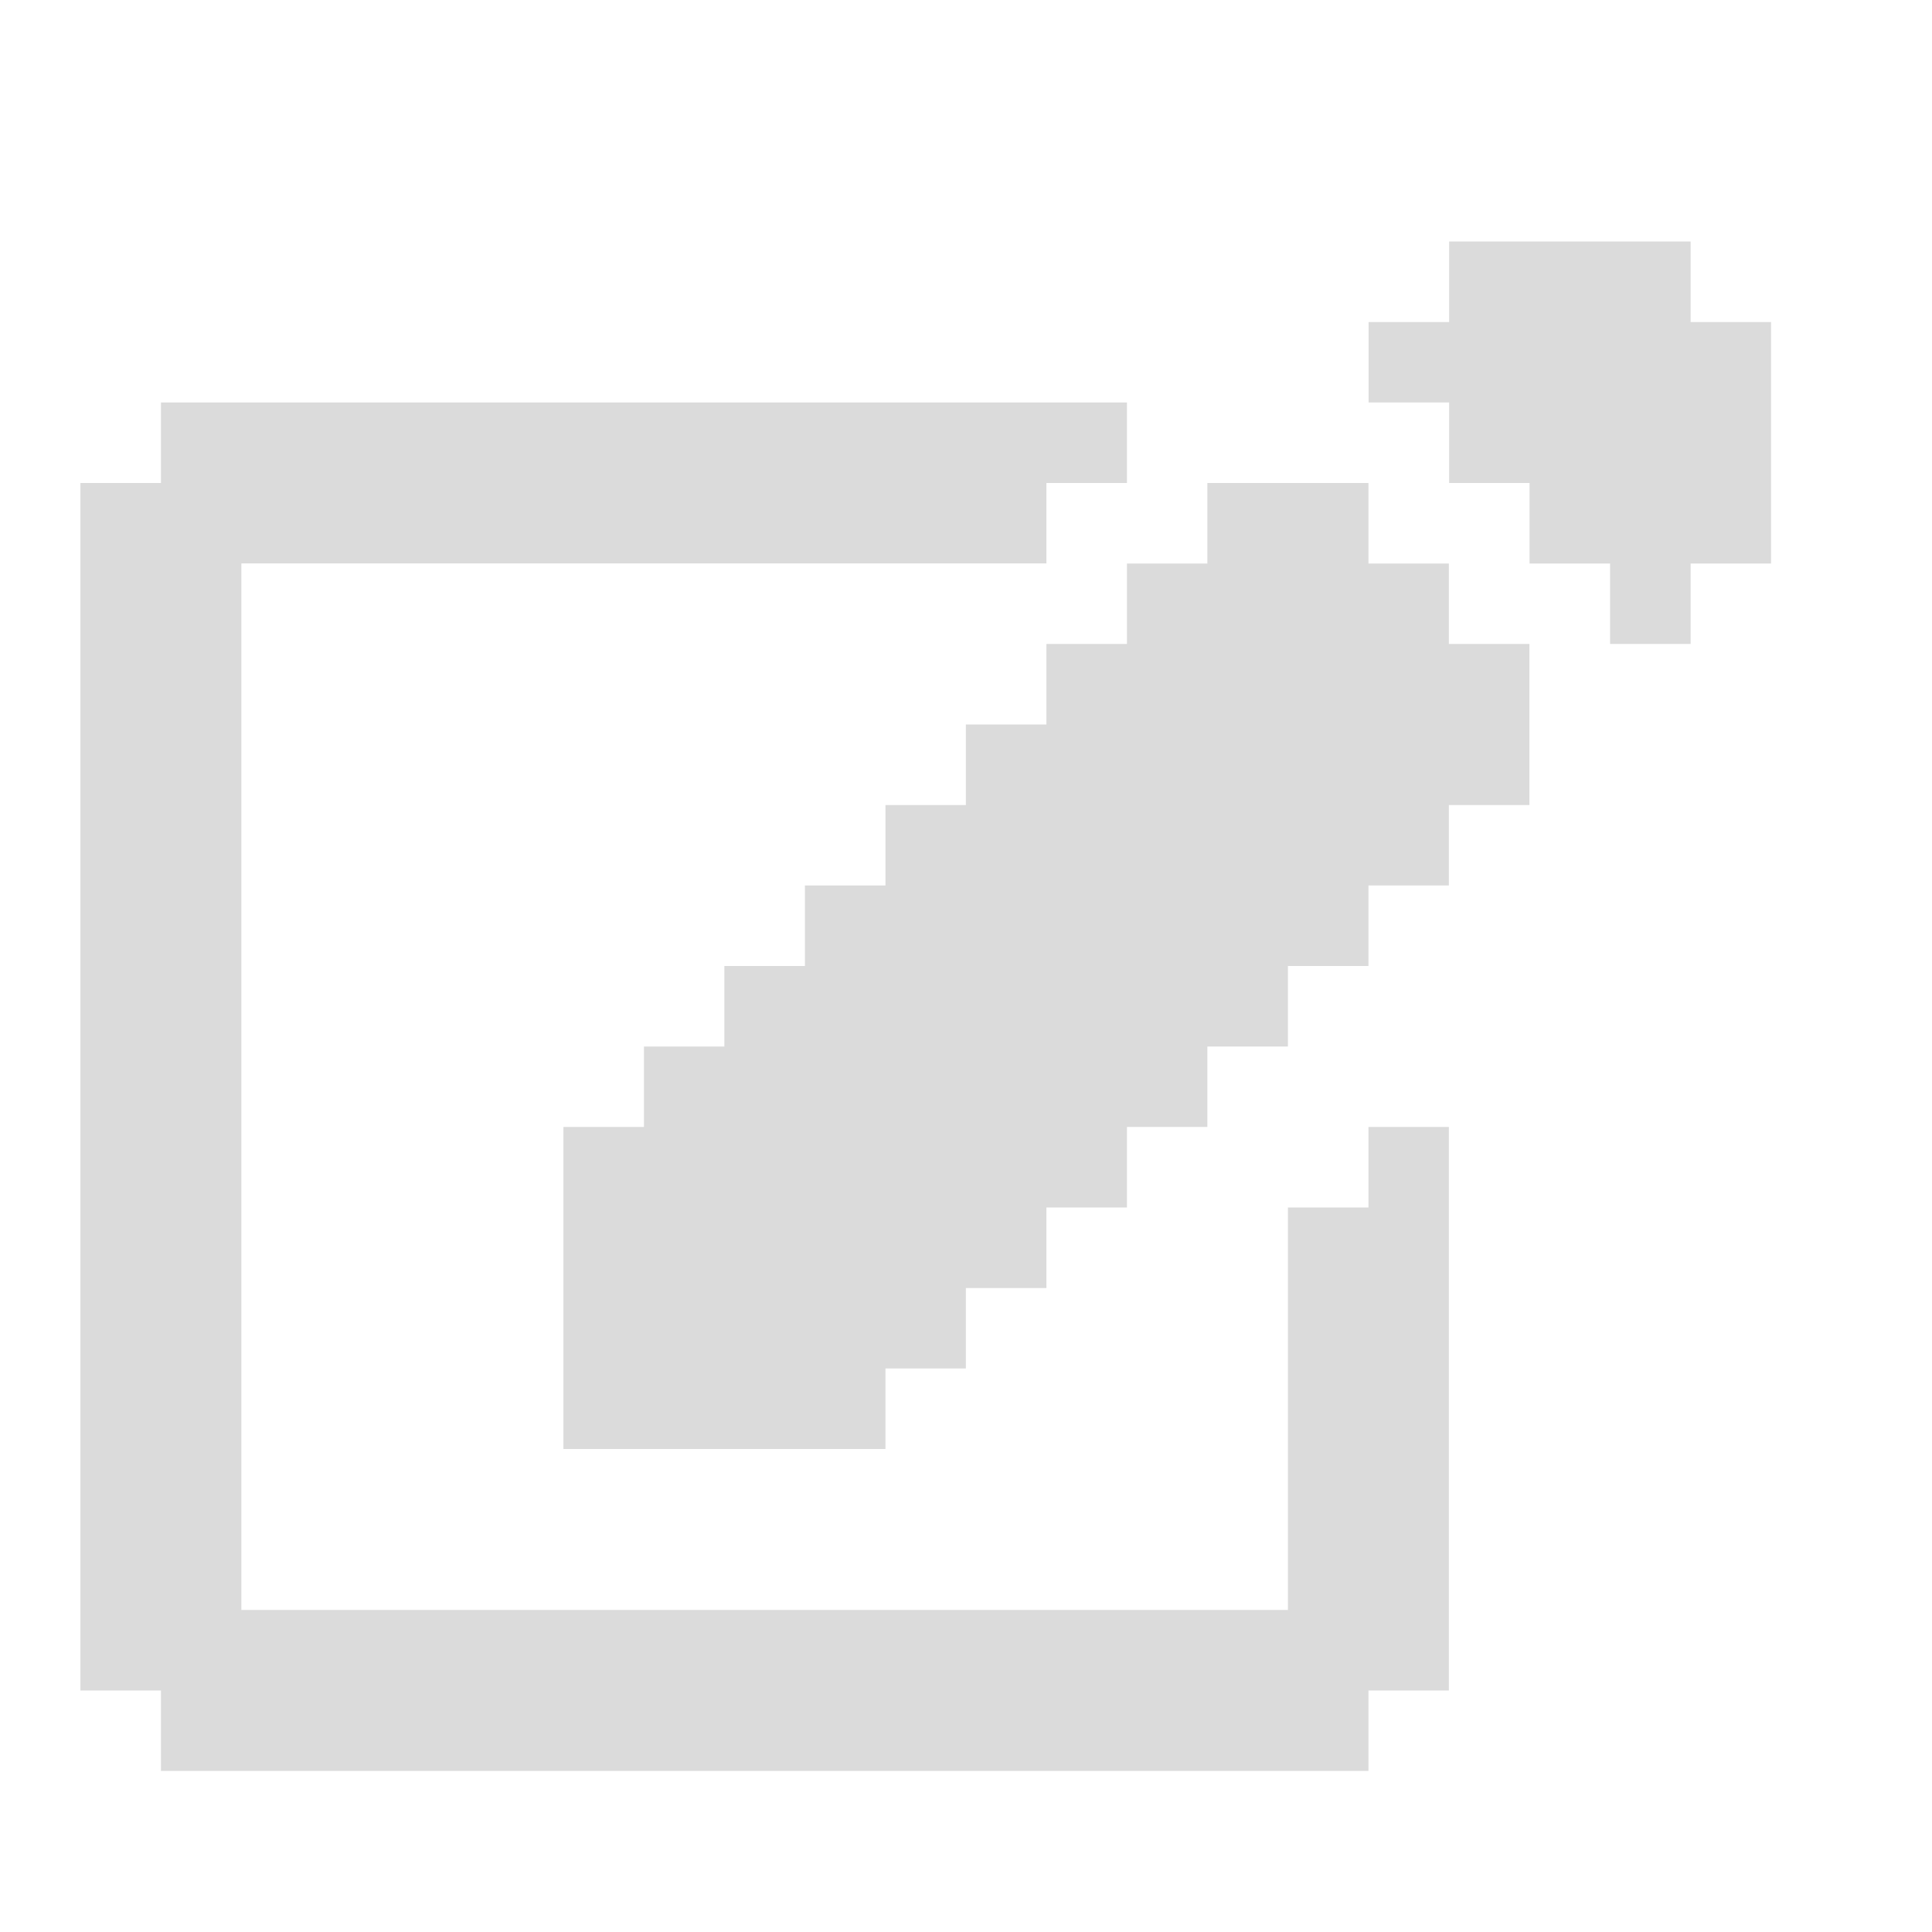
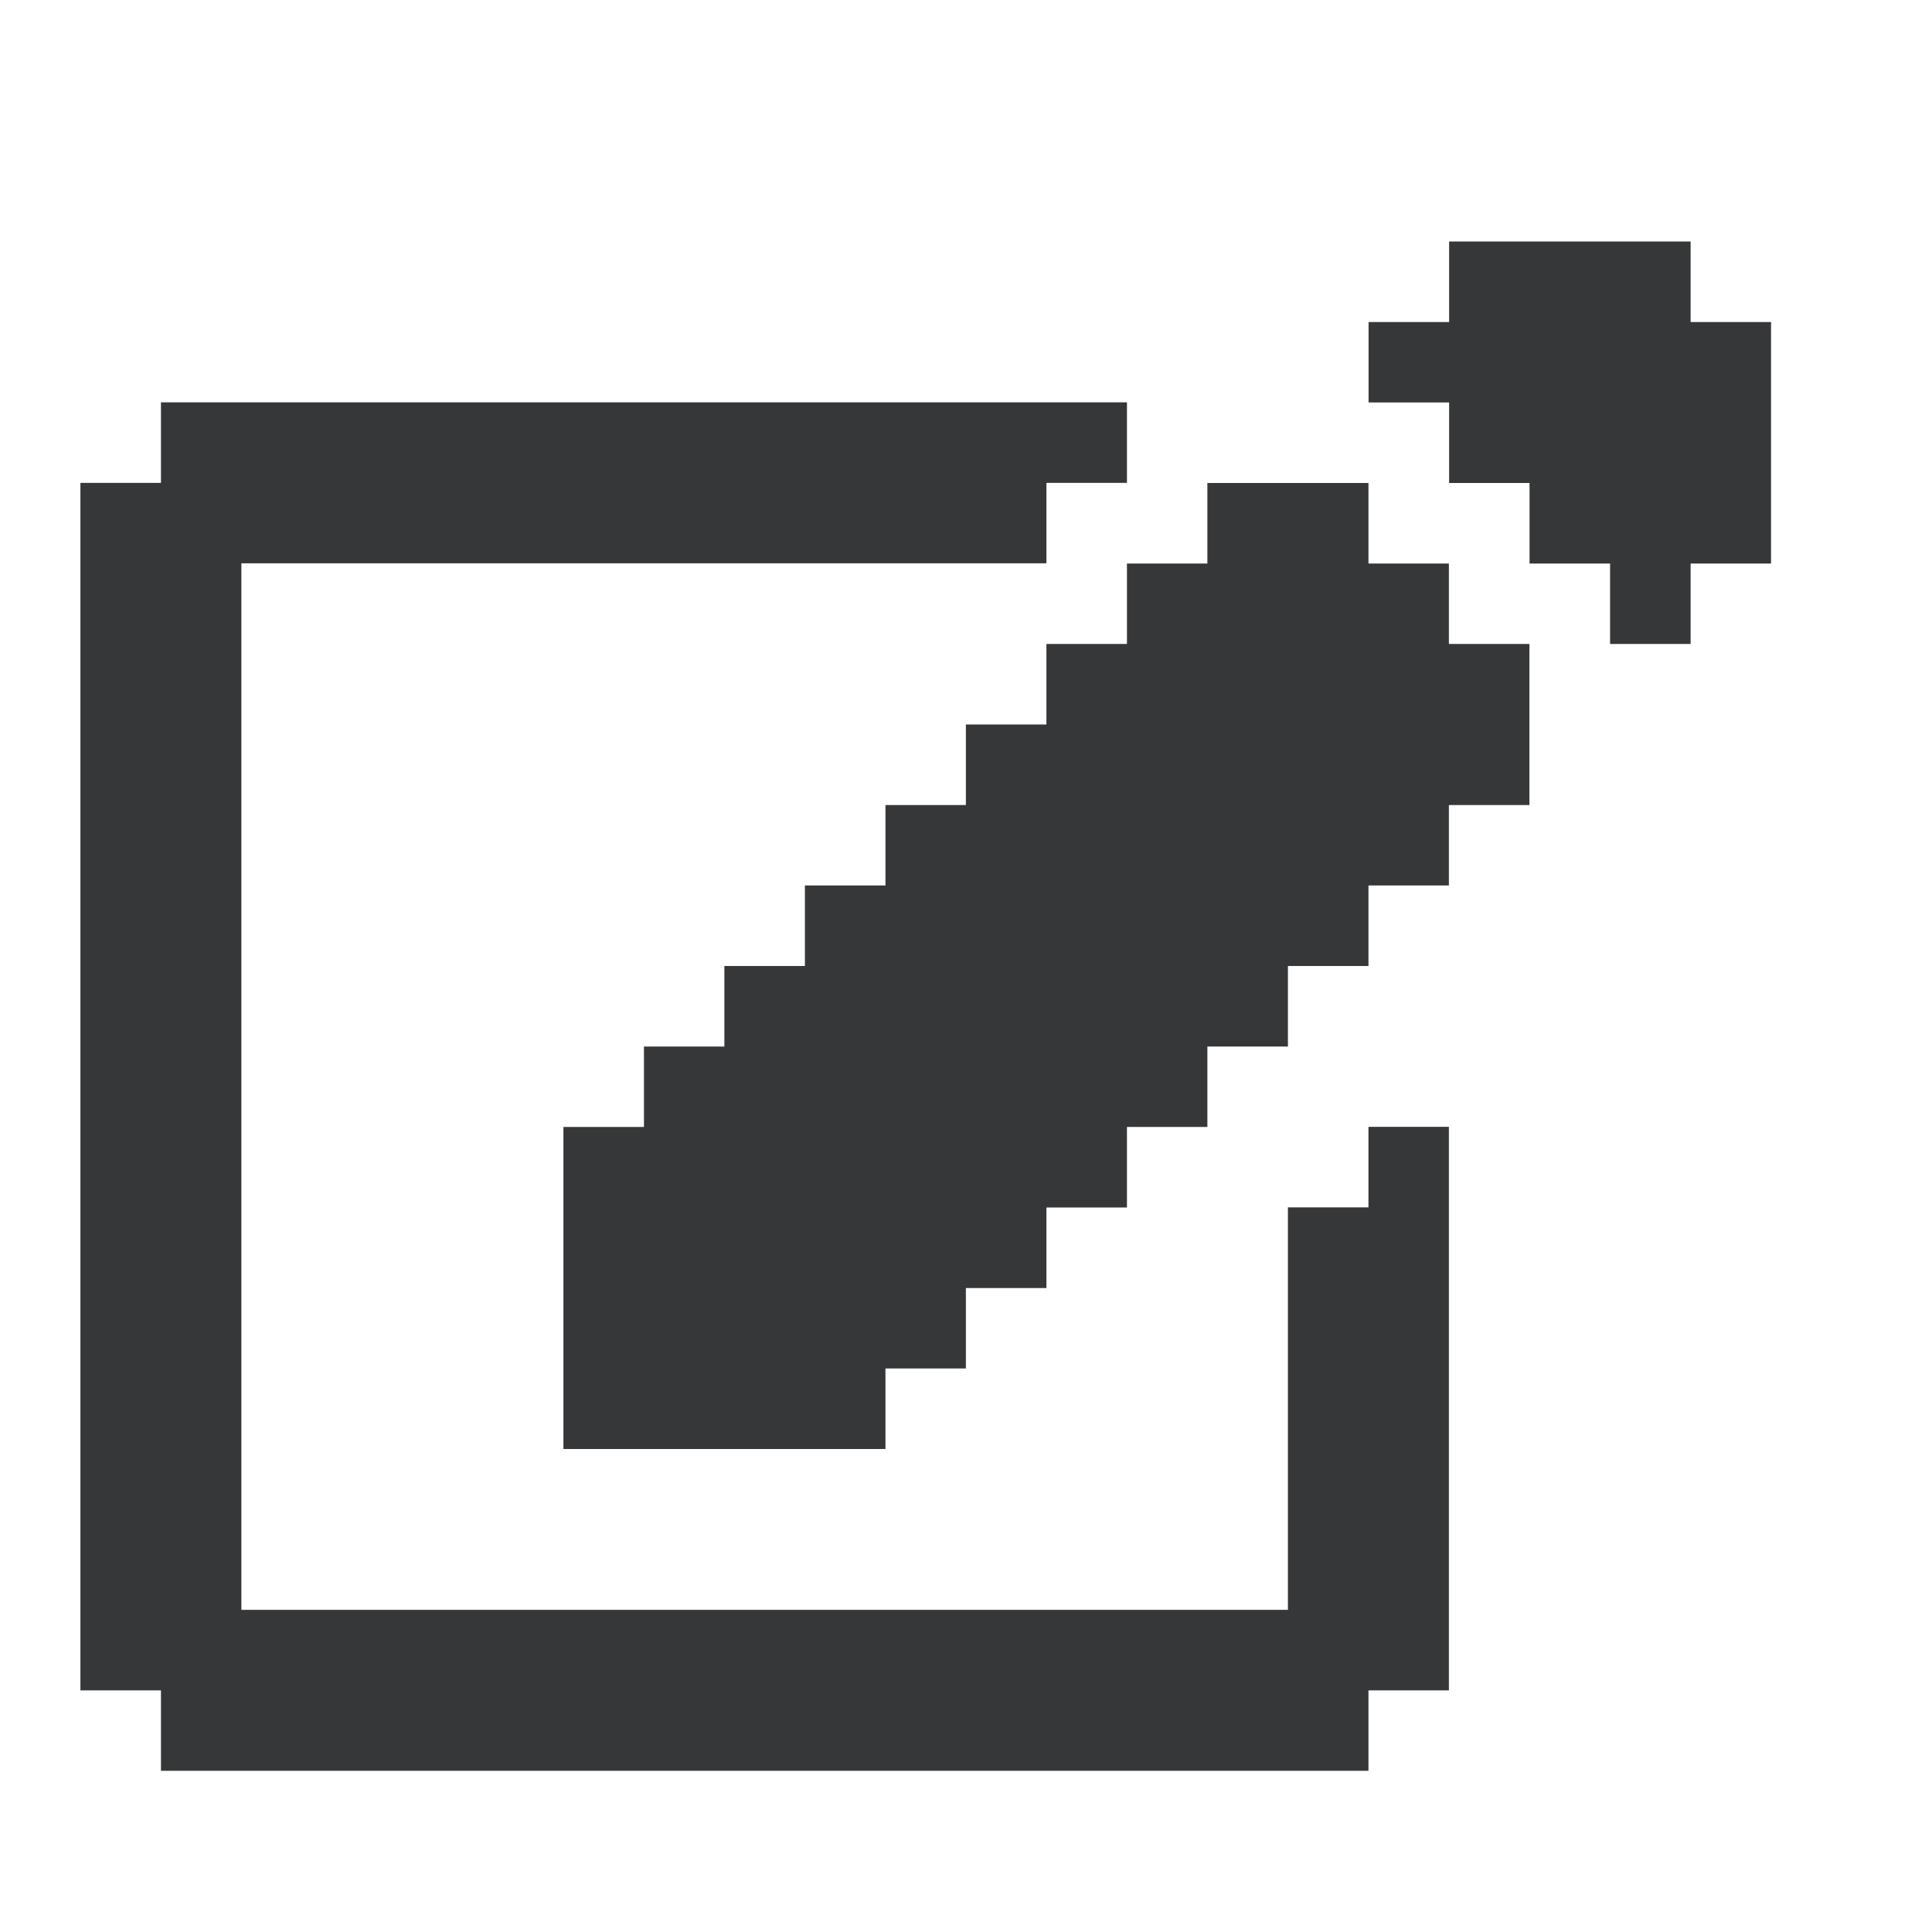
<svg xmlns="http://www.w3.org/2000/svg" width="16" height="16" viewBox="0 0 16 16" fill="none">
-   <path d="M14.667 2.667V4.667H14.001V5.333H13.334V4.667H12.667V4H12.001V3.333H11.334V2.667H12.001V2H14.001V2.667H14.667Z" fill="#DBDBDB" />
-   <path d="M11.333 9.333H11.999V14H11.333V14.666H1.333V14H0.666V4H1.333V3.333H9.333V4H8.666V4.666H1.999V13.333H10.666V10H11.333V9.333Z" fill="#DBDBDB" />
-   <path d="M11.999 5.333H12.666V6.667H11.999V7.333H11.333V8H10.666V8.667H9.999V9.333H9.333V10H8.666V10.667H7.999V11.333H7.333V12H4.666V9.333H5.333V8.667H5.999V8H6.666V7.333H7.333V6.667H7.999V6H8.666V5.333H9.333V4.667H9.999V4H11.333V4.667H11.999V5.333Z" fill="#DBDBDB" />
+   <path d="M14.667 2.667V4.667H14.001V5.333H13.334V4.667H12.667V4H12.001V3.333H11.334V2.667H12.001V2H14.001V2.667H14.667Z" fill="#363738" />
+   <path d="M11.333 9.332H11.999V13.999H11.333V14.665H1.333V13.999H0.666V3.999H1.333V3.332H9.333V3.999H8.666V4.665H1.999V13.332H10.666V9.999H11.333V9.332Z" fill="#363738" />
+   <path d="M11.999 5.333H12.666V6.667H11.999V7.333H11.333V8H10.666V8.667H9.999V9.333H9.333V10H8.666V10.667H7.999V11.333H7.333V12H4.666V9.333H5.333V8.667H5.999V8H6.666V7.333H7.333V6.667H7.999V6H8.666V5.333H9.333V4.667H9.999V4H11.333V4.667H11.999V5.333Z" fill="#363738" />
</svg>
